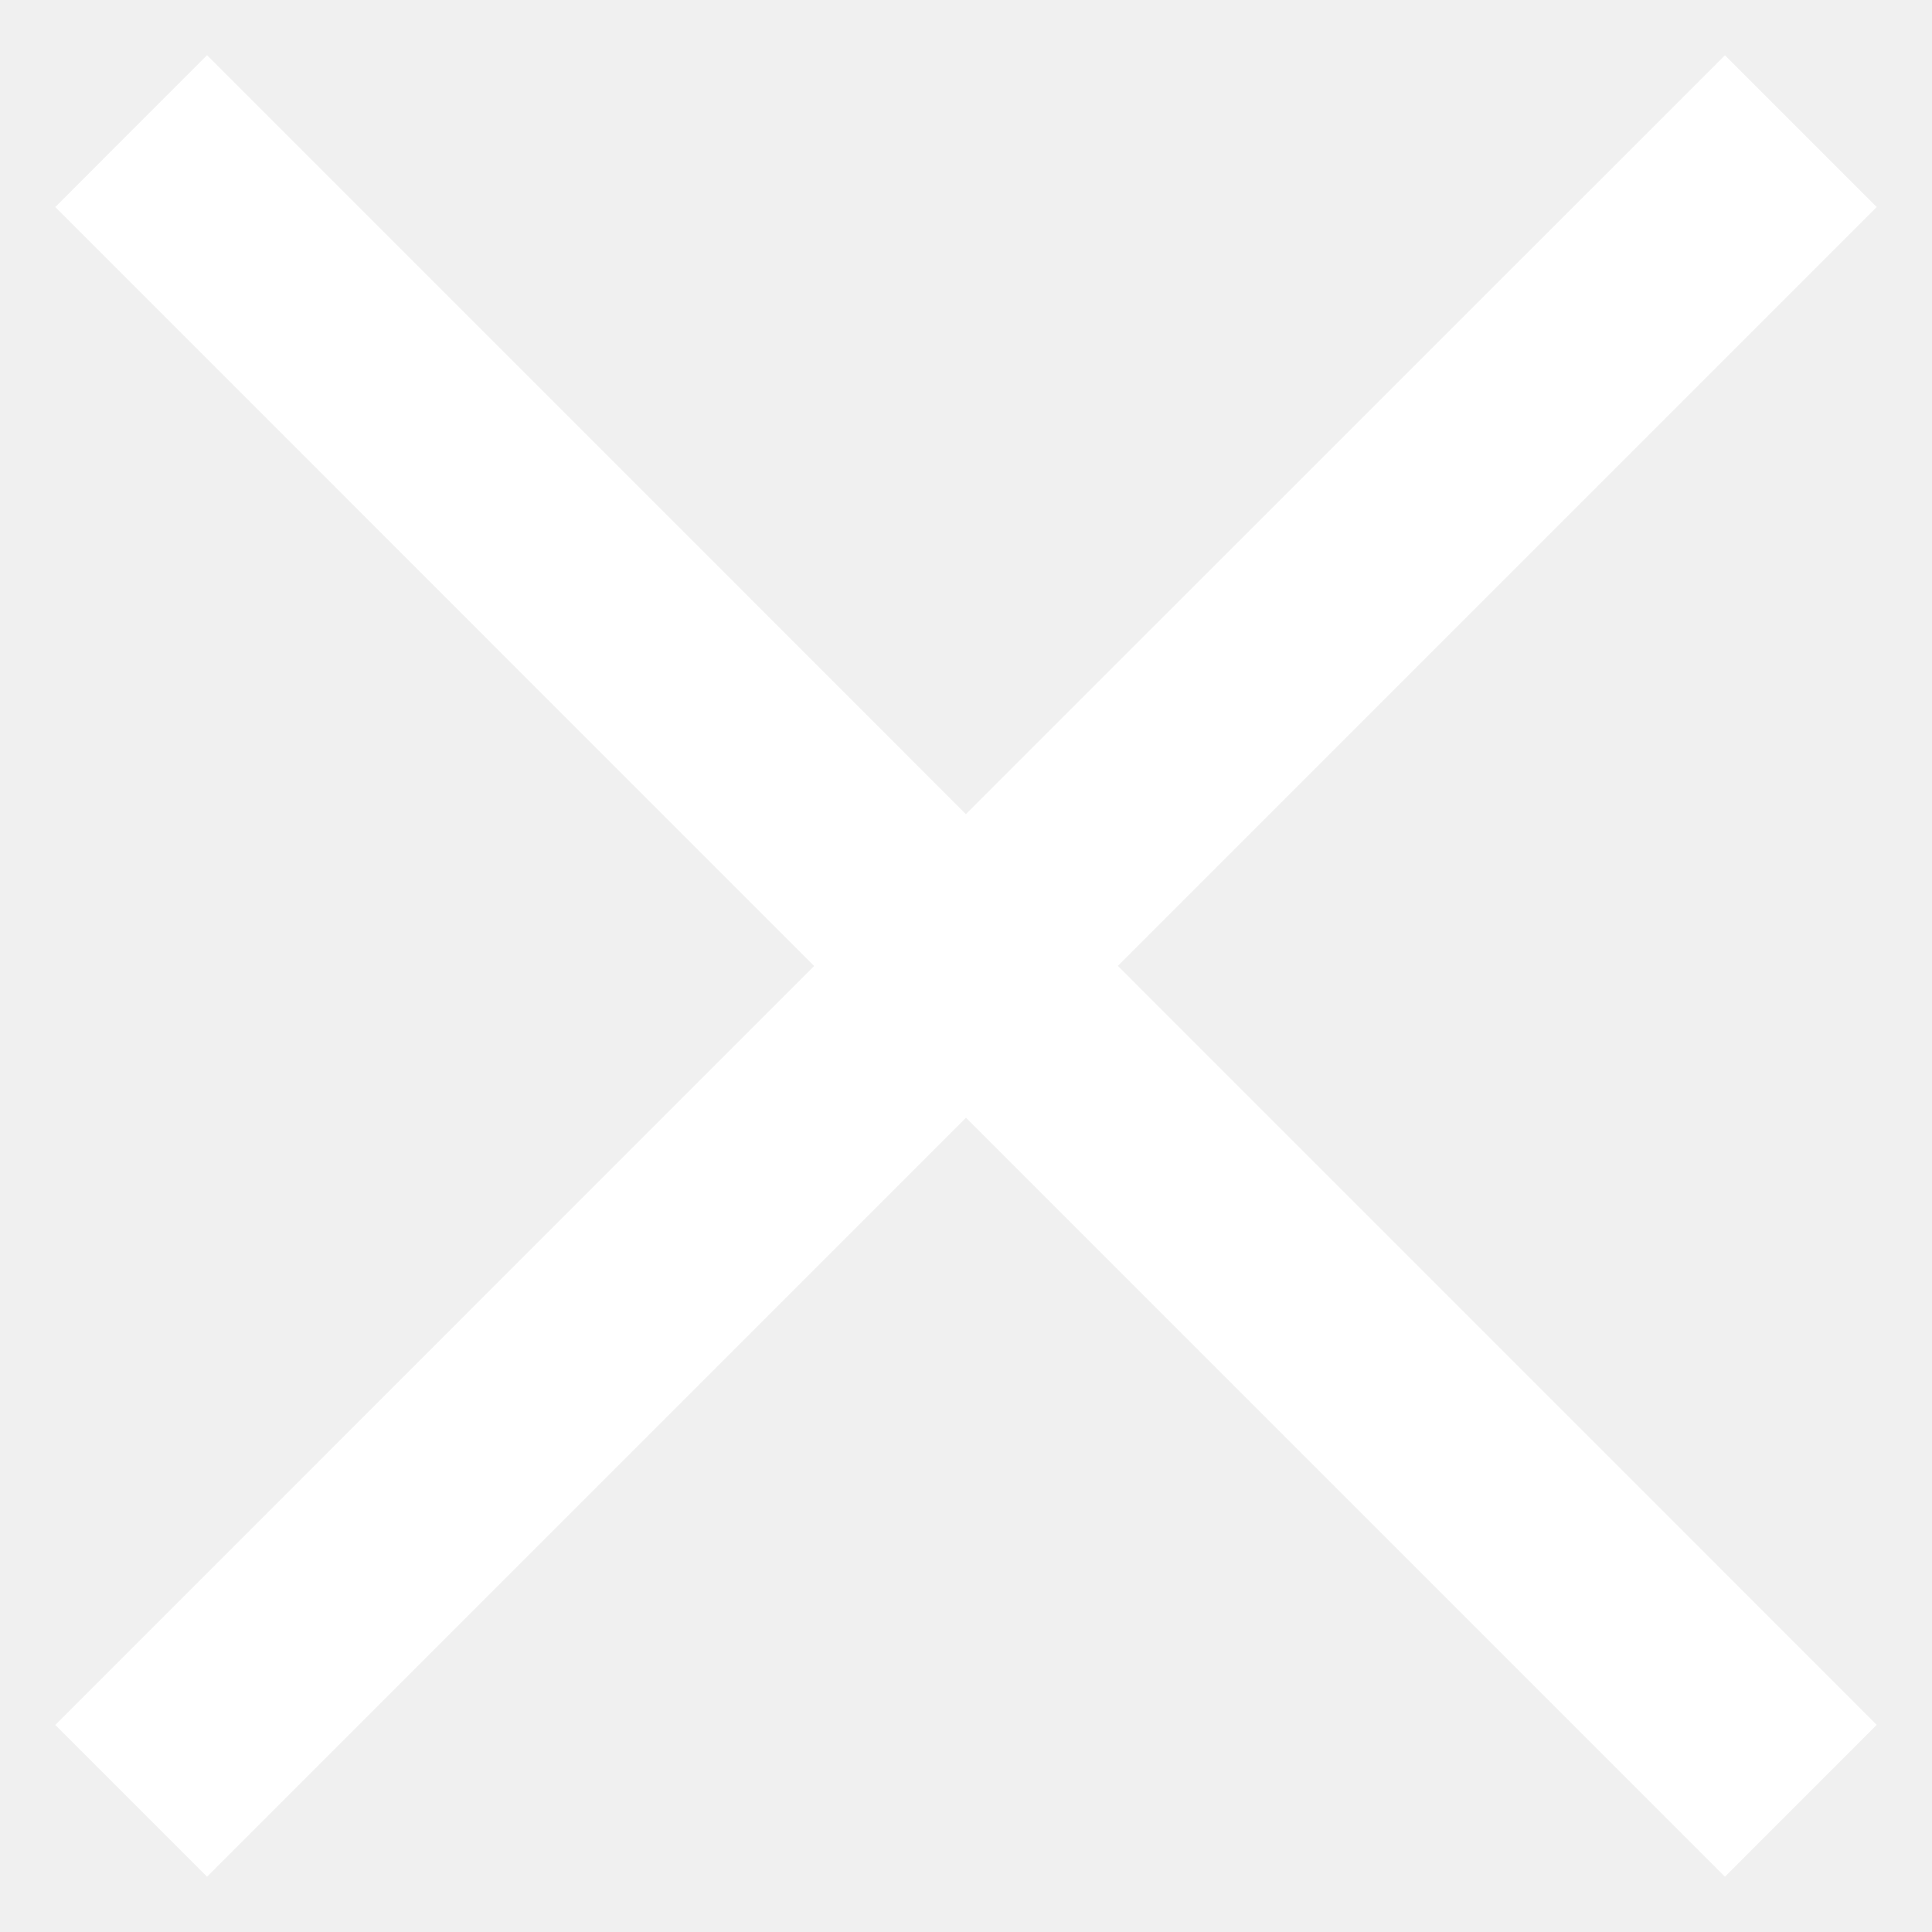
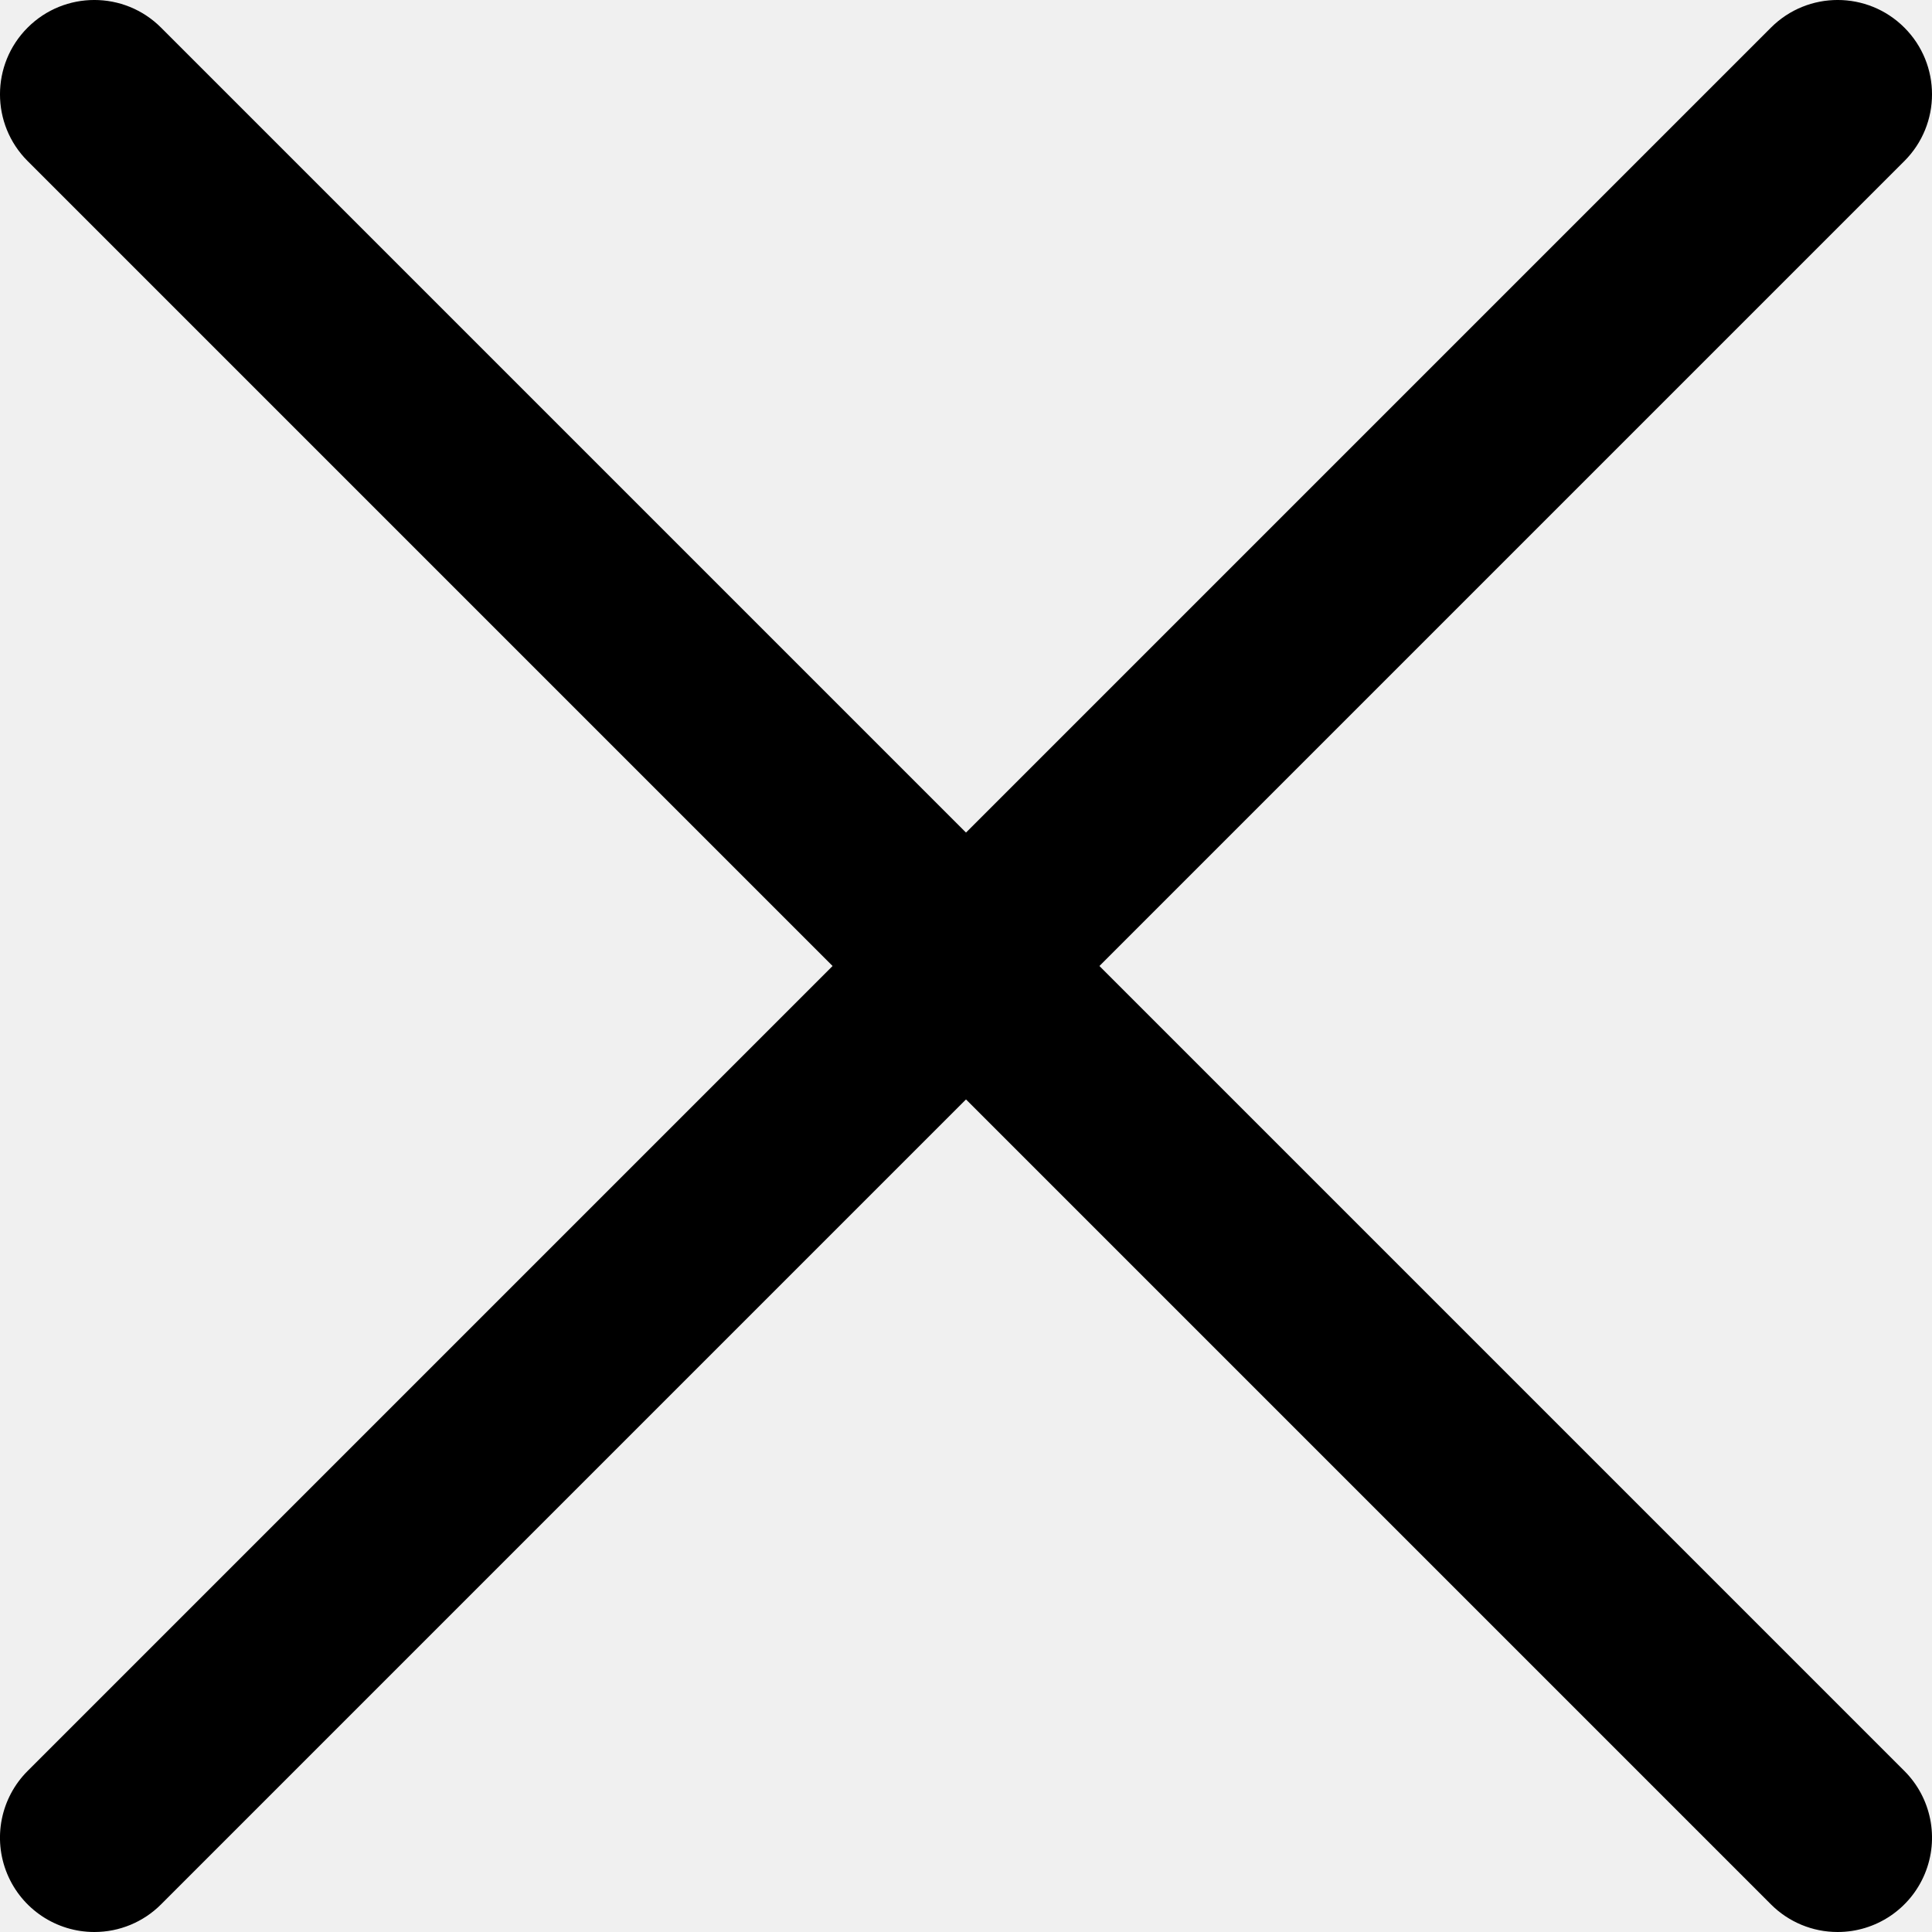
- <svg xmlns="http://www.w3.org/2000/svg" xmlns:xlink="http://www.w3.org/1999/xlink" width="18" height="18" viewBox="0 0 18 18">
-   <defs>
-     <path id="avzva" d="M691.485 160.07l-1.414 1.415-7.071-7.071-7.071 7.071-1.414-1.414 7.07-7.071-7.07-7.071 1.414-1.415 7.07 7.071 7.072-7.07 1.414 1.414-7.07 7.07z" />
-   </defs>
-   <g>
-     <g transform="translate(-674 -144)">
-       <use fill="#fff" xlink:href="#avzva" />
-     </g>
+ <svg xmlns="http://www.w3.org/2000/svg" height="512" viewBox="0 0 512 512" width="512">
+   <g id="_02_User" data-name="02 User">
+     <path d="m25 512a25 25 0 0 1 -17.68-42.68l462-462a25 25 0 0 1 35.36 35.36l-462 462a24.93 24.93 0 0 1 -17.68 7.32z" />
+     <path d="m487 512a24.93 24.93 0 0 1 -17.68-7.32l-462-462a25 25 0 0 1 35.36-35.36l462 462a25 25 0 0 1 -17.68 42.68z" />
  </g>
</svg>
